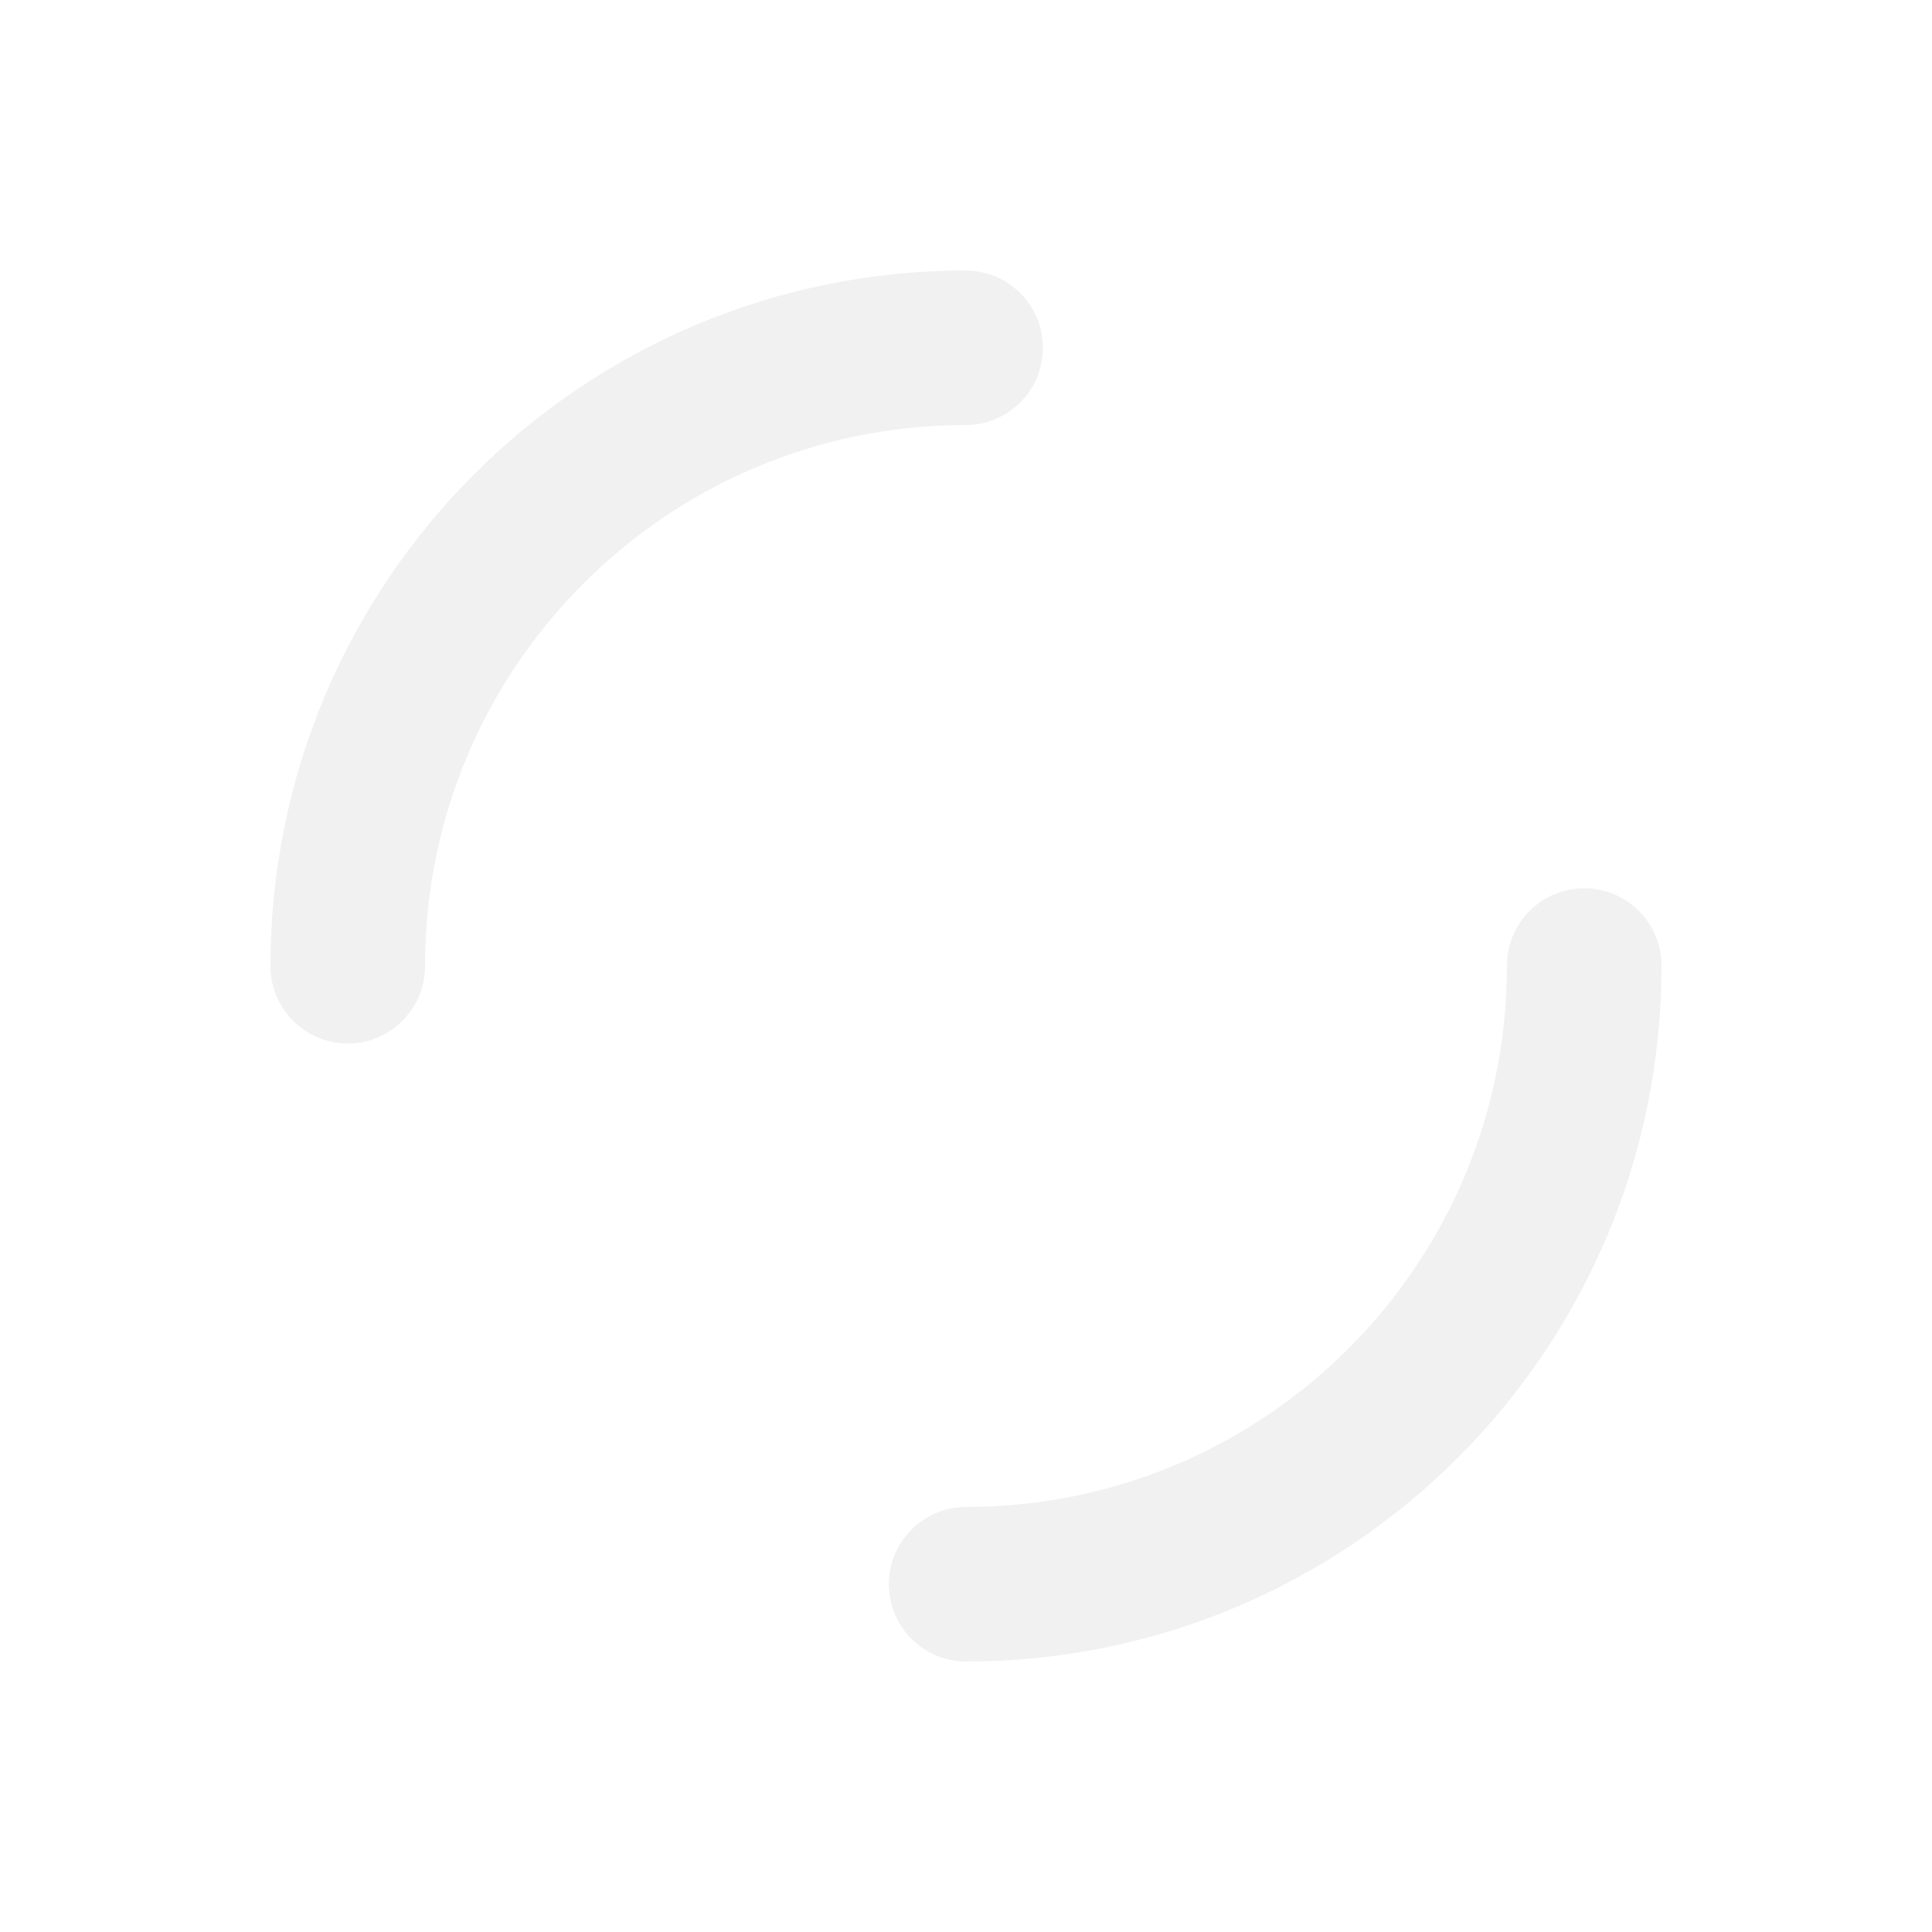
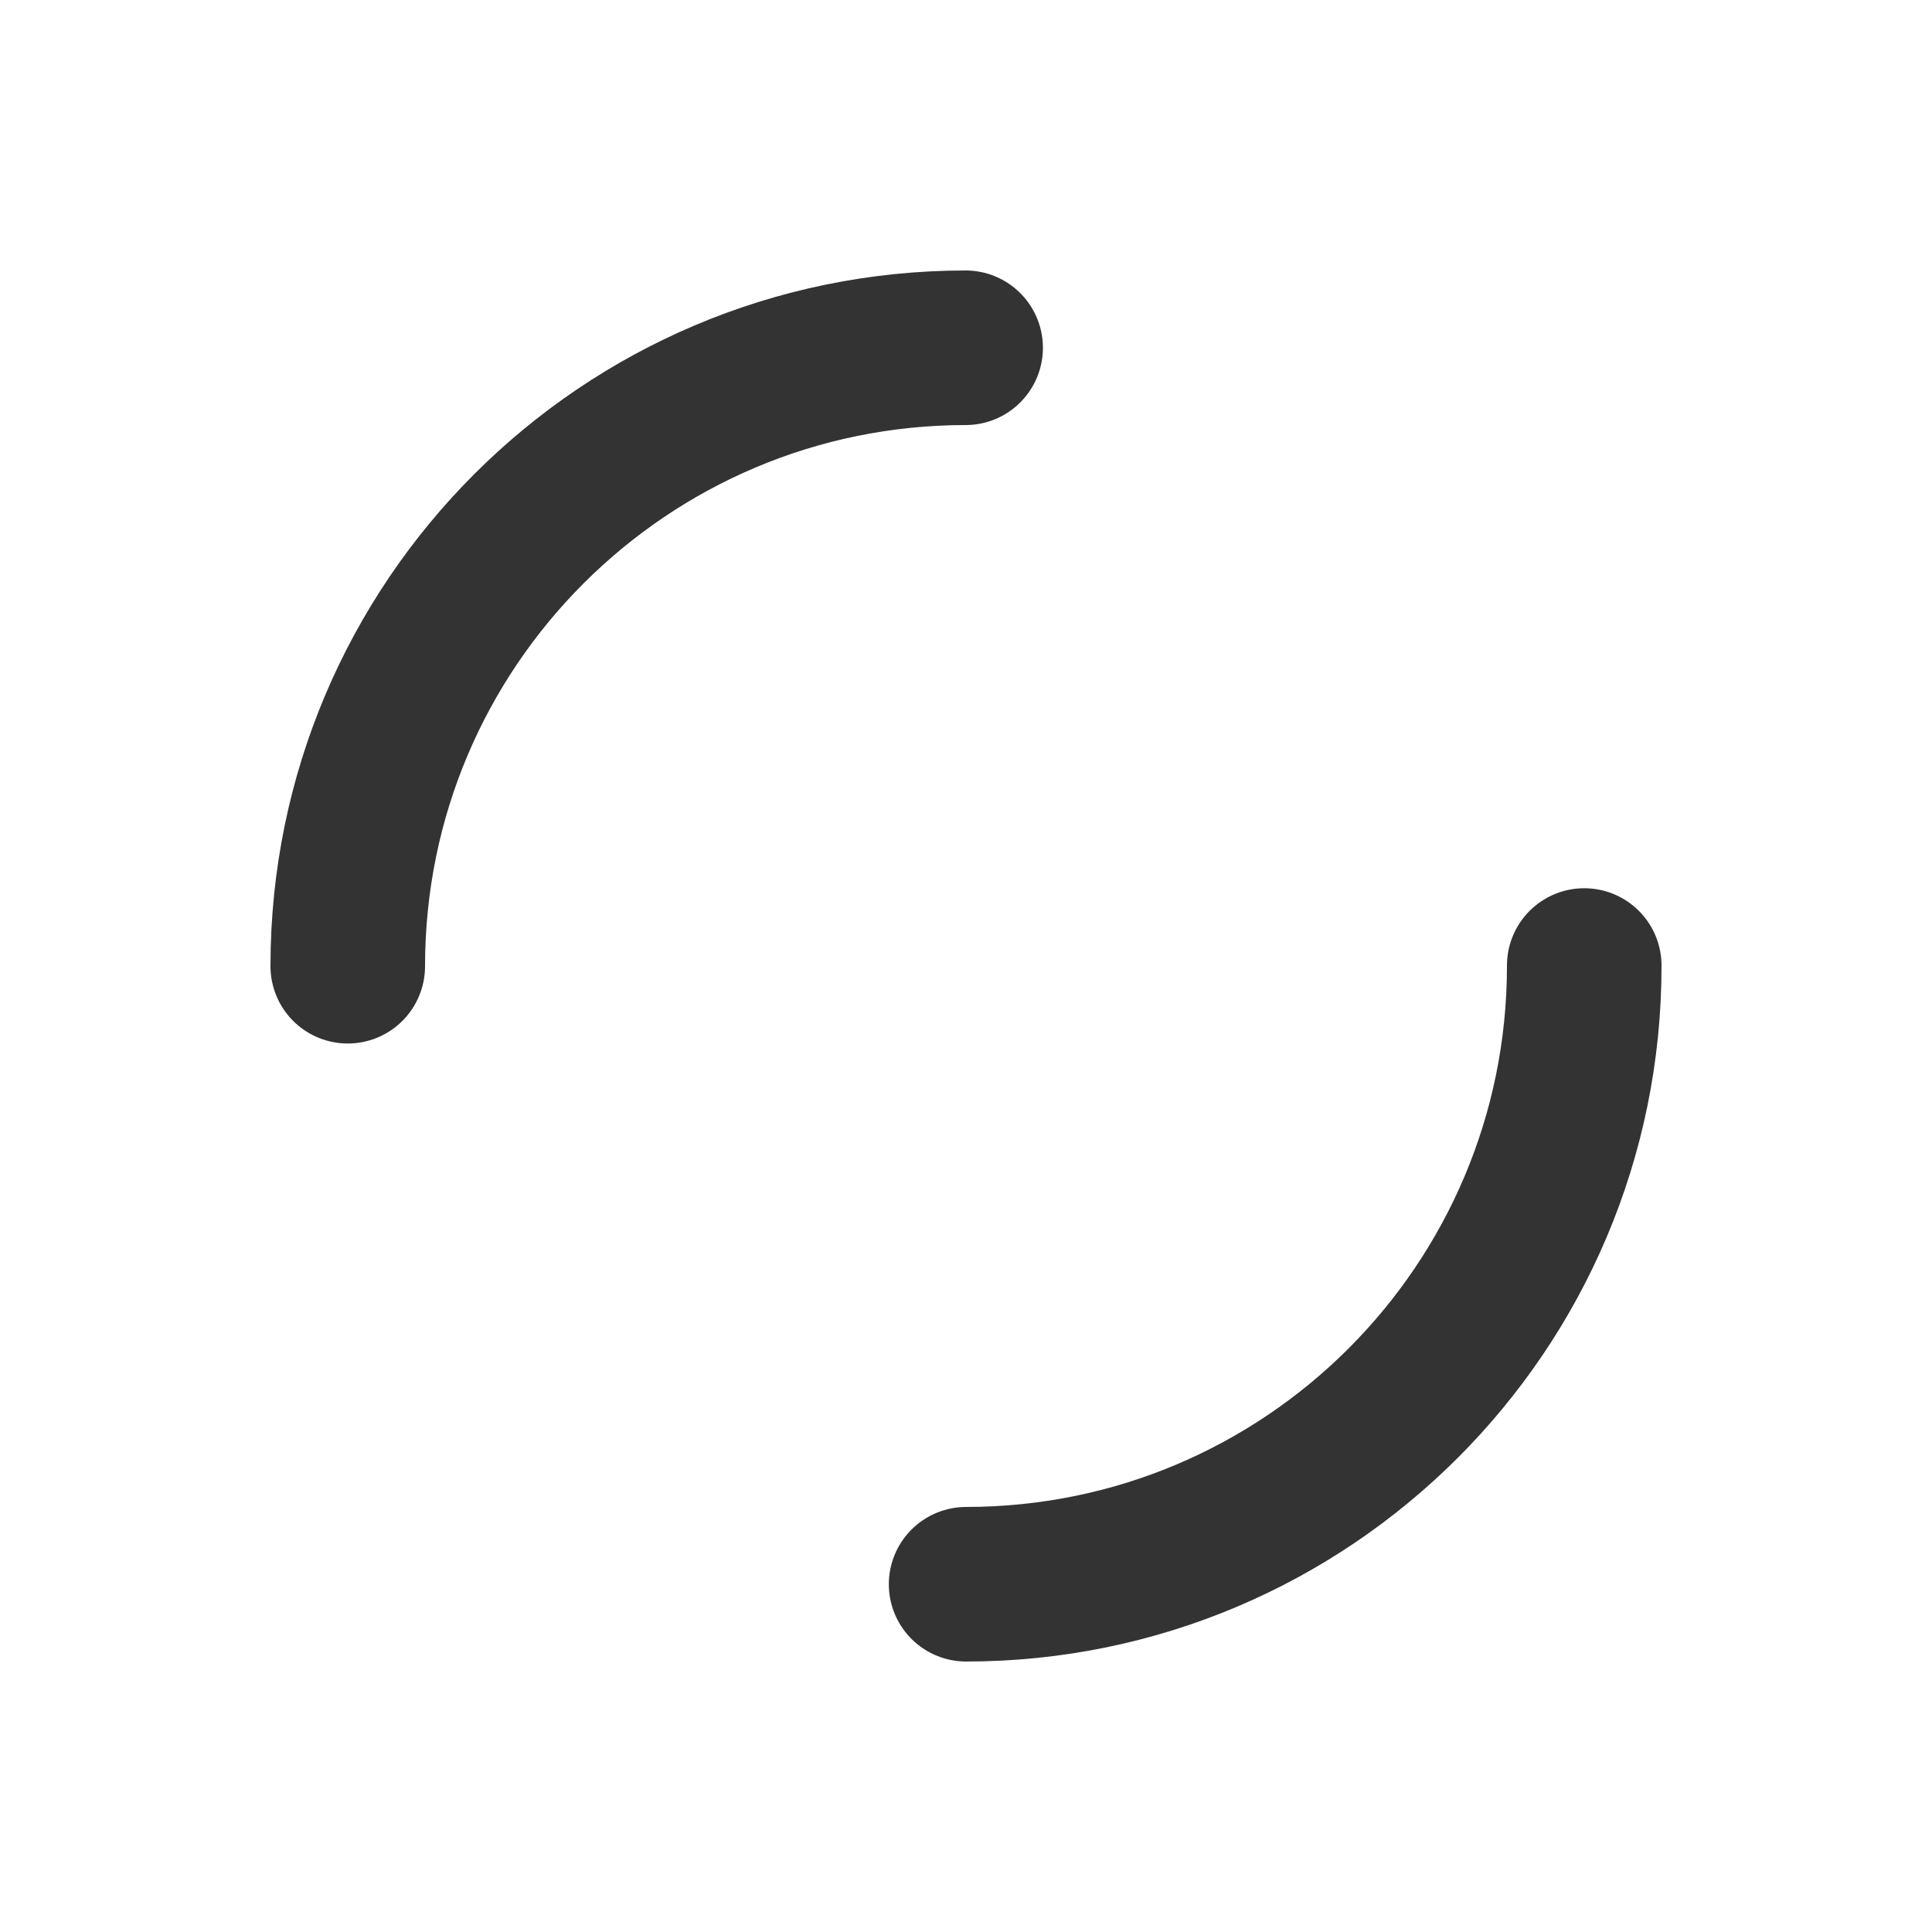
<svg xmlns="http://www.w3.org/2000/svg" style="margin: auto; background: rgba(241, 242, 243, 0); display: block;" width="200px" height="200px" viewBox="0 0 100 100" preserveAspectRatio="xMidYMid">
-   <circle cx="50" cy="50" r="32" stroke-width="8" stroke="#f1f1f1" stroke-dasharray="50.265 50.265" fill="none" stroke-linecap="round">
+   <circle cx="50" cy="50" r="32" stroke-width="8" stroke="#333" stroke-dasharray="50.265 50.265" fill="none" stroke-linecap="round">
    <animateTransform attributeName="transform" type="rotate" repeatCount="indefinite" dur="1s" keyTimes="0;1" values="0 50 50;360 50 50" />
  </circle>
</svg>
